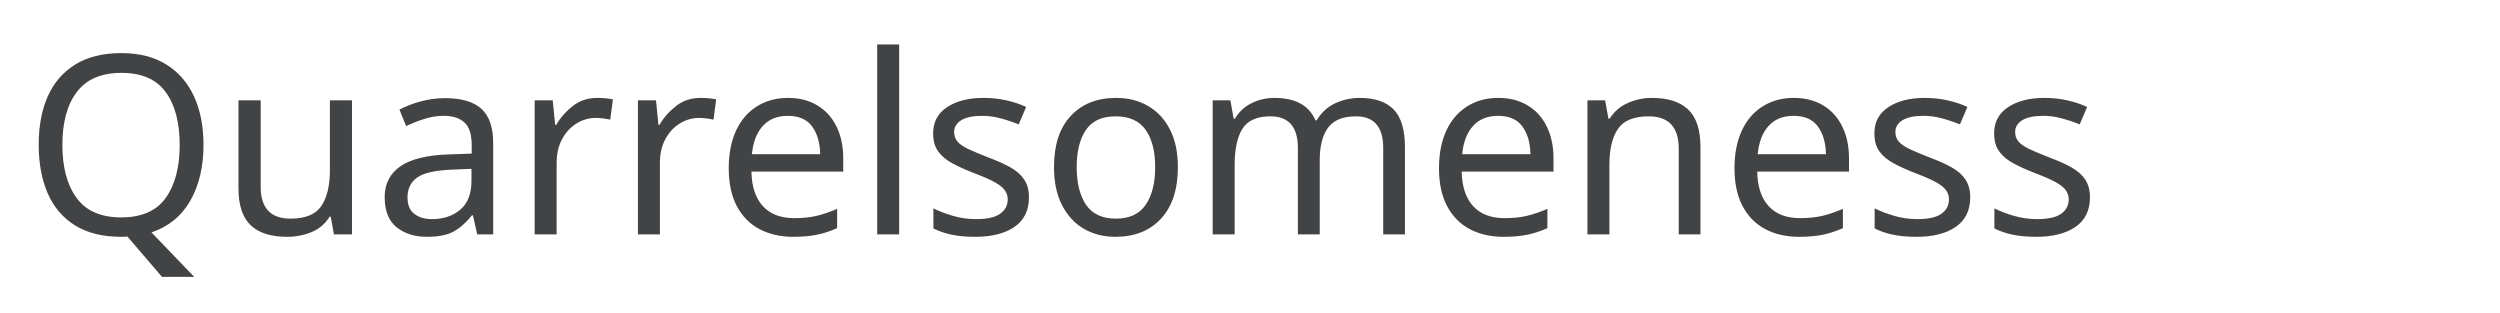
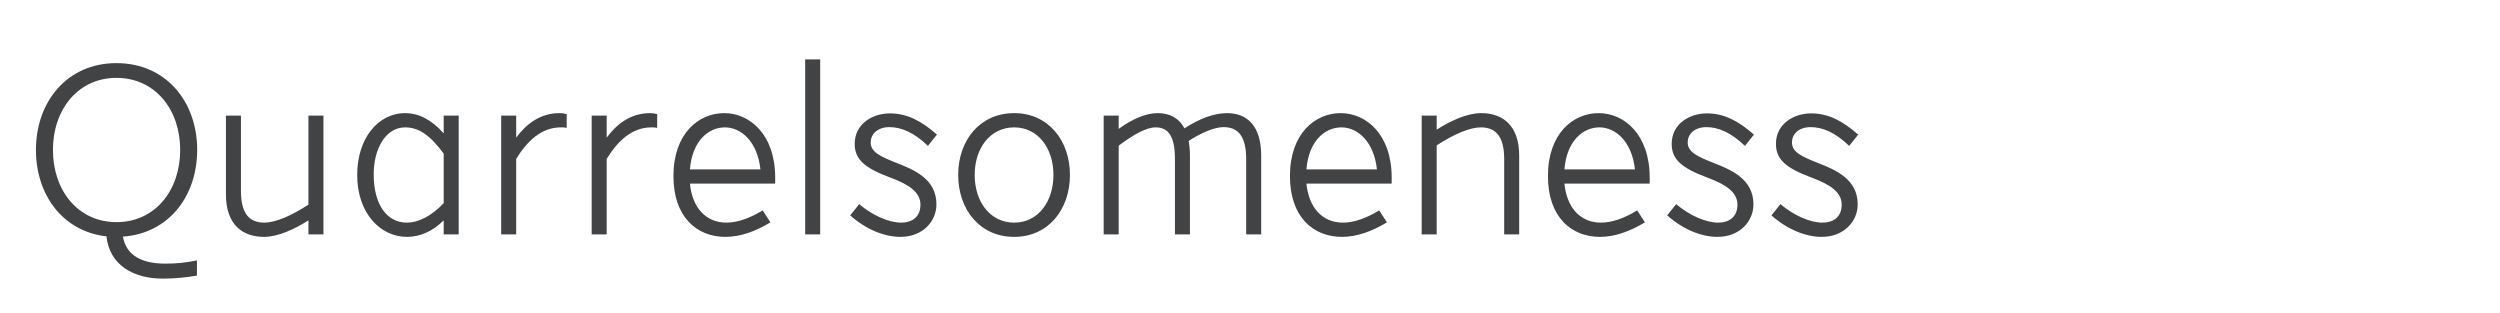
<svg xmlns="http://www.w3.org/2000/svg" width="320" height="40">
-   <text fill="#424345" fill-rule="evenodd" font-family="Average-240327-059-Light, Average-240327-059" font-size="32" font-weight="300">
-     <tspan x="3" y="30">Quarrelsomeness </tspan>
-   </text>
+   <g fill="#424345" fill-rule="nonzero">
+     <path d="M20.856 35.664c1.536 0 2.976-.16 4.352-.384v-1.952a18.622 18.622 0 0 1-4.064.416c-3.008 0-4.992-1.056-5.408-3.456 5.888-.416 9.504-5.216 9.504-11.104 0-6.144-3.968-11.104-10.336-11.104C8.568 8.08 4.6 13.04 4.6 19.184c0 5.76 3.424 10.432 9.024 11.072.416 3.744 3.52 5.408 7.232 5.408Zm-14.08-16.48c0-5.152 3.2-9.216 8.128-9.216 4.96 0 8.16 4.064 8.16 9.216 0 5.184-3.2 9.248-8.16 9.248-4.928 0-8.128-4.064-8.128-9.248ZM33.784 30.32c1.792 0 3.872-.96 5.696-2.112V30h1.92V14.8h-1.92v11.392c-2.208 1.44-4.224 2.304-5.664 2.304-2.016 0-2.976-1.312-2.976-4.064V14.8h-1.92v10.08c0 3.904 2.144 5.44 4.864 5.44ZM52.088 30.32c1.6 0 3.264-.672 4.704-2.112V30h1.92V14.8h-1.92v2.272c-1.568-1.792-3.264-2.592-4.896-2.592-3.616 0-6.176 3.36-6.176 7.904 0 4.96 3.008 7.936 6.368 7.936Zm-4.256-8.032c0-3.104 1.44-5.984 4.032-5.984 1.696 0 3.168.96 4.928 3.36V26c-1.6 1.696-3.264 2.496-4.736 2.496-2.4 0-4.224-2.112-4.224-6.208ZM64.152 30h1.92v-9.664c1.408-2.272 3.2-4.032 5.728-4.032.256 0 .48 0 .736.064v-1.76a3.093 3.093 0 0 0-.928-.128c-2.496 0-4.288 1.44-5.536 3.136V14.8h-1.92V30ZM75.736 30h1.92v-9.664c1.408-2.272 3.2-4.032 5.728-4.032.256 0 .48 0 .736.064v-1.76a3.093 3.093 0 0 0-.928-.128c-2.496 0-4.288 1.44-5.536 3.136V14.8h-1.92V30ZM92.856 30.32c1.888 0 3.776-.672 5.76-1.856l-.992-1.536c-1.664 1.024-3.264 1.568-4.64 1.568-2.688 0-4.384-1.984-4.672-4.992h10.912v-.768c0-5.536-3.264-8.256-6.528-8.256S86.2 17.072 86.2 22.544c0 5.216 2.976 7.776 6.656 7.776Zm-4.544-8.64c.288-3.648 2.368-5.376 4.48-5.376 2.048 0 4.16 1.792 4.544 5.376h-9.024ZM103.064 30h1.92V7.6h-1.92zM115.256 30.32c2.848 0 4.608-1.984 4.608-4.16 0-3.232-2.816-4.416-5.12-5.312-2.08-.832-3.296-1.376-3.296-2.624 0-.992.8-1.952 2.4-1.952 1.536 0 3.168.704 4.928 2.4l1.152-1.44c-1.984-1.76-3.84-2.72-6.016-2.72-2.24 0-4.512 1.344-4.512 3.904 0 2.016 1.312 3.104 4.576 4.32 2.528.928 3.84 1.952 3.84 3.456 0 1.6-1.088 2.304-2.464 2.304-1.6 0-3.68-.928-5.376-2.368l-1.152 1.44c2.048 1.824 4.416 2.752 6.432 2.752ZM129.816 30.32c4.384 0 7.136-3.52 7.136-7.936 0-4.384-2.752-7.904-7.136-7.904-4.416 0-7.168 3.52-7.168 7.904 0 4.416 2.752 7.936 7.168 7.936Zm-5.056-7.936c0-3.424 1.984-6.08 5.056-6.08 3.04 0 5.024 2.656 5.024 6.08 0 3.456-1.984 6.112-5.024 6.112-3.072 0-5.056-2.656-5.056-6.112ZM141.272 30h1.92V18.64c1.952-1.44 3.52-2.336 4.736-2.336 1.696 0 2.464 1.248 2.464 4.064V30h1.92V19.92c0-.704-.064-1.312-.16-1.888 1.696-1.088 3.296-1.76 4.48-1.76 1.92 0 2.88 1.28 2.88 4.096V30h1.92V19.92c0-3.808-1.792-5.44-4.384-5.44-1.6 0-3.488.672-5.44 1.952-.736-1.376-1.952-1.952-3.424-1.952-1.504 0-3.232.736-4.992 2.016V14.8h-1.92V30ZM171.768 30.32c1.888 0 3.776-.672 5.76-1.856l-.992-1.536c-1.664 1.024-3.264 1.568-4.64 1.568-2.688 0-4.384-1.984-4.672-4.992h10.912v-.768c0-5.536-3.264-8.256-6.528-8.256s-6.496 2.592-6.496 8.064c0 5.216 2.976 7.776 6.656 7.776Zm-4.544-8.64c.288-3.648 2.368-5.376 4.48-5.376 2.048 0 4.16 1.792 4.544 5.376h-9.024ZM181.976 30h1.92V18.608c2.208-1.44 4.224-2.304 5.664-2.304 2.016 0 2.976 1.312 2.976 4.064V30h1.92V19.92c0-3.904-2.144-5.44-4.864-5.44-1.792 0-3.872.96-5.696 2.112V14.8h-1.92V30ZM204.792 30.32c1.888 0 3.776-.672 5.76-1.856l-.992-1.536c-1.664 1.024-3.264 1.568-4.64 1.568-2.688 0-4.384-1.984-4.672-4.992h10.912v-.768c0-5.536-3.264-8.256-6.528-8.256s-6.496 2.592-6.496 8.064c0 5.216 2.976 7.776 6.656 7.776Zm-4.544-8.64c.288-3.648 2.368-5.376 4.48-5.376 2.048 0 4.16 1.792 4.544 5.376h-9.024ZM219.832 30.32c2.848 0 4.608-1.984 4.608-4.16 0-3.232-2.816-4.416-5.12-5.312-2.08-.832-3.296-1.376-3.296-2.624 0-.992.8-1.952 2.4-1.952 1.536 0 3.168.704 4.928 2.4l1.152-1.44c-1.984-1.76-3.84-2.72-6.016-2.72-2.24 0-4.512 1.344-4.512 3.904 0 2.016 1.312 3.104 4.576 4.32 2.528.928 3.84 1.952 3.84 3.456 0 1.6-1.088 2.304-2.464 2.304-1.6 0-3.68-.928-5.376-2.368l-1.152 1.44c2.048 1.824 4.416 2.752 6.432 2.752ZM233.176 30.32c2.848 0 4.608-1.984 4.608-4.16 0-3.232-2.816-4.416-5.12-5.312-2.08-.832-3.296-1.376-3.296-2.624 0-.992.8-1.952 2.4-1.952 1.536 0 3.168.704 4.928 2.4l1.152-1.44c-1.984-1.76-3.84-2.72-6.016-2.72-2.24 0-4.512 1.344-4.512 3.904 0 2.016 1.312 3.104 4.576 4.32 2.528.928 3.84 1.952 3.84 3.456 0 1.6-1.088 2.304-2.464 2.304-1.6 0-3.68-.928-5.376-2.368l-1.152 1.44c2.048 1.824 4.416 2.752 6.432 2.752Z" />
+   </g>
</svg>
